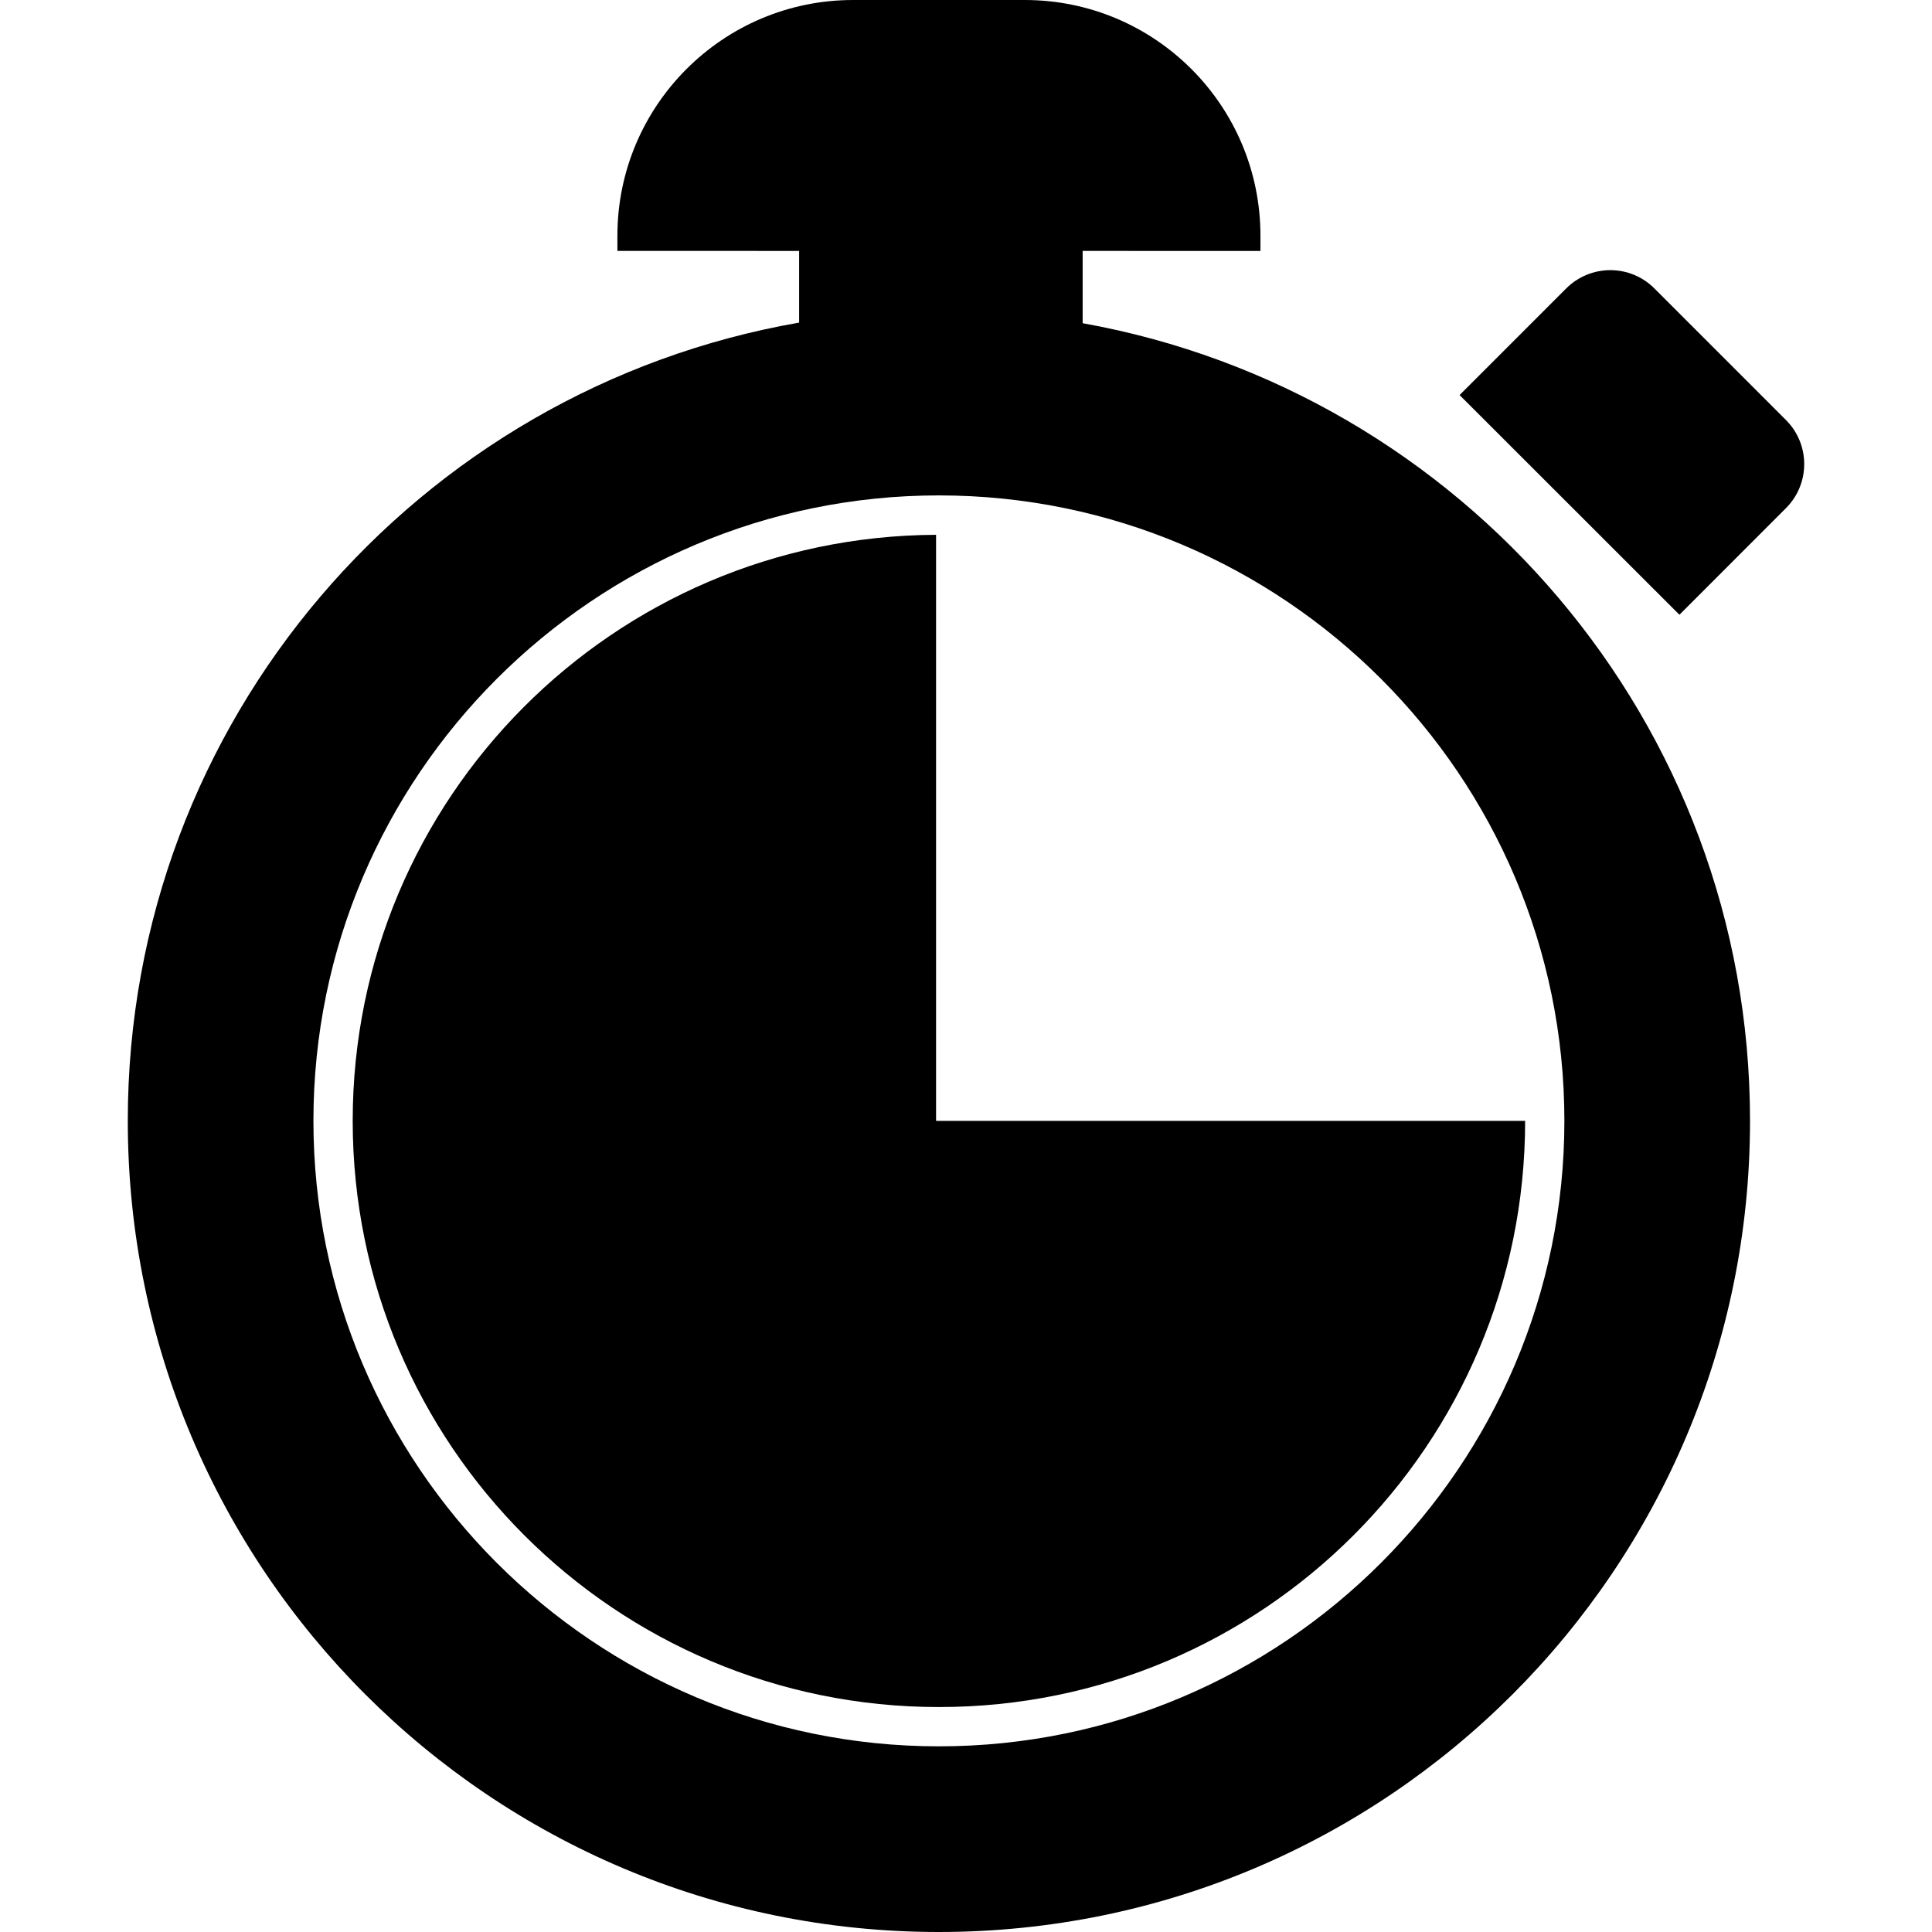
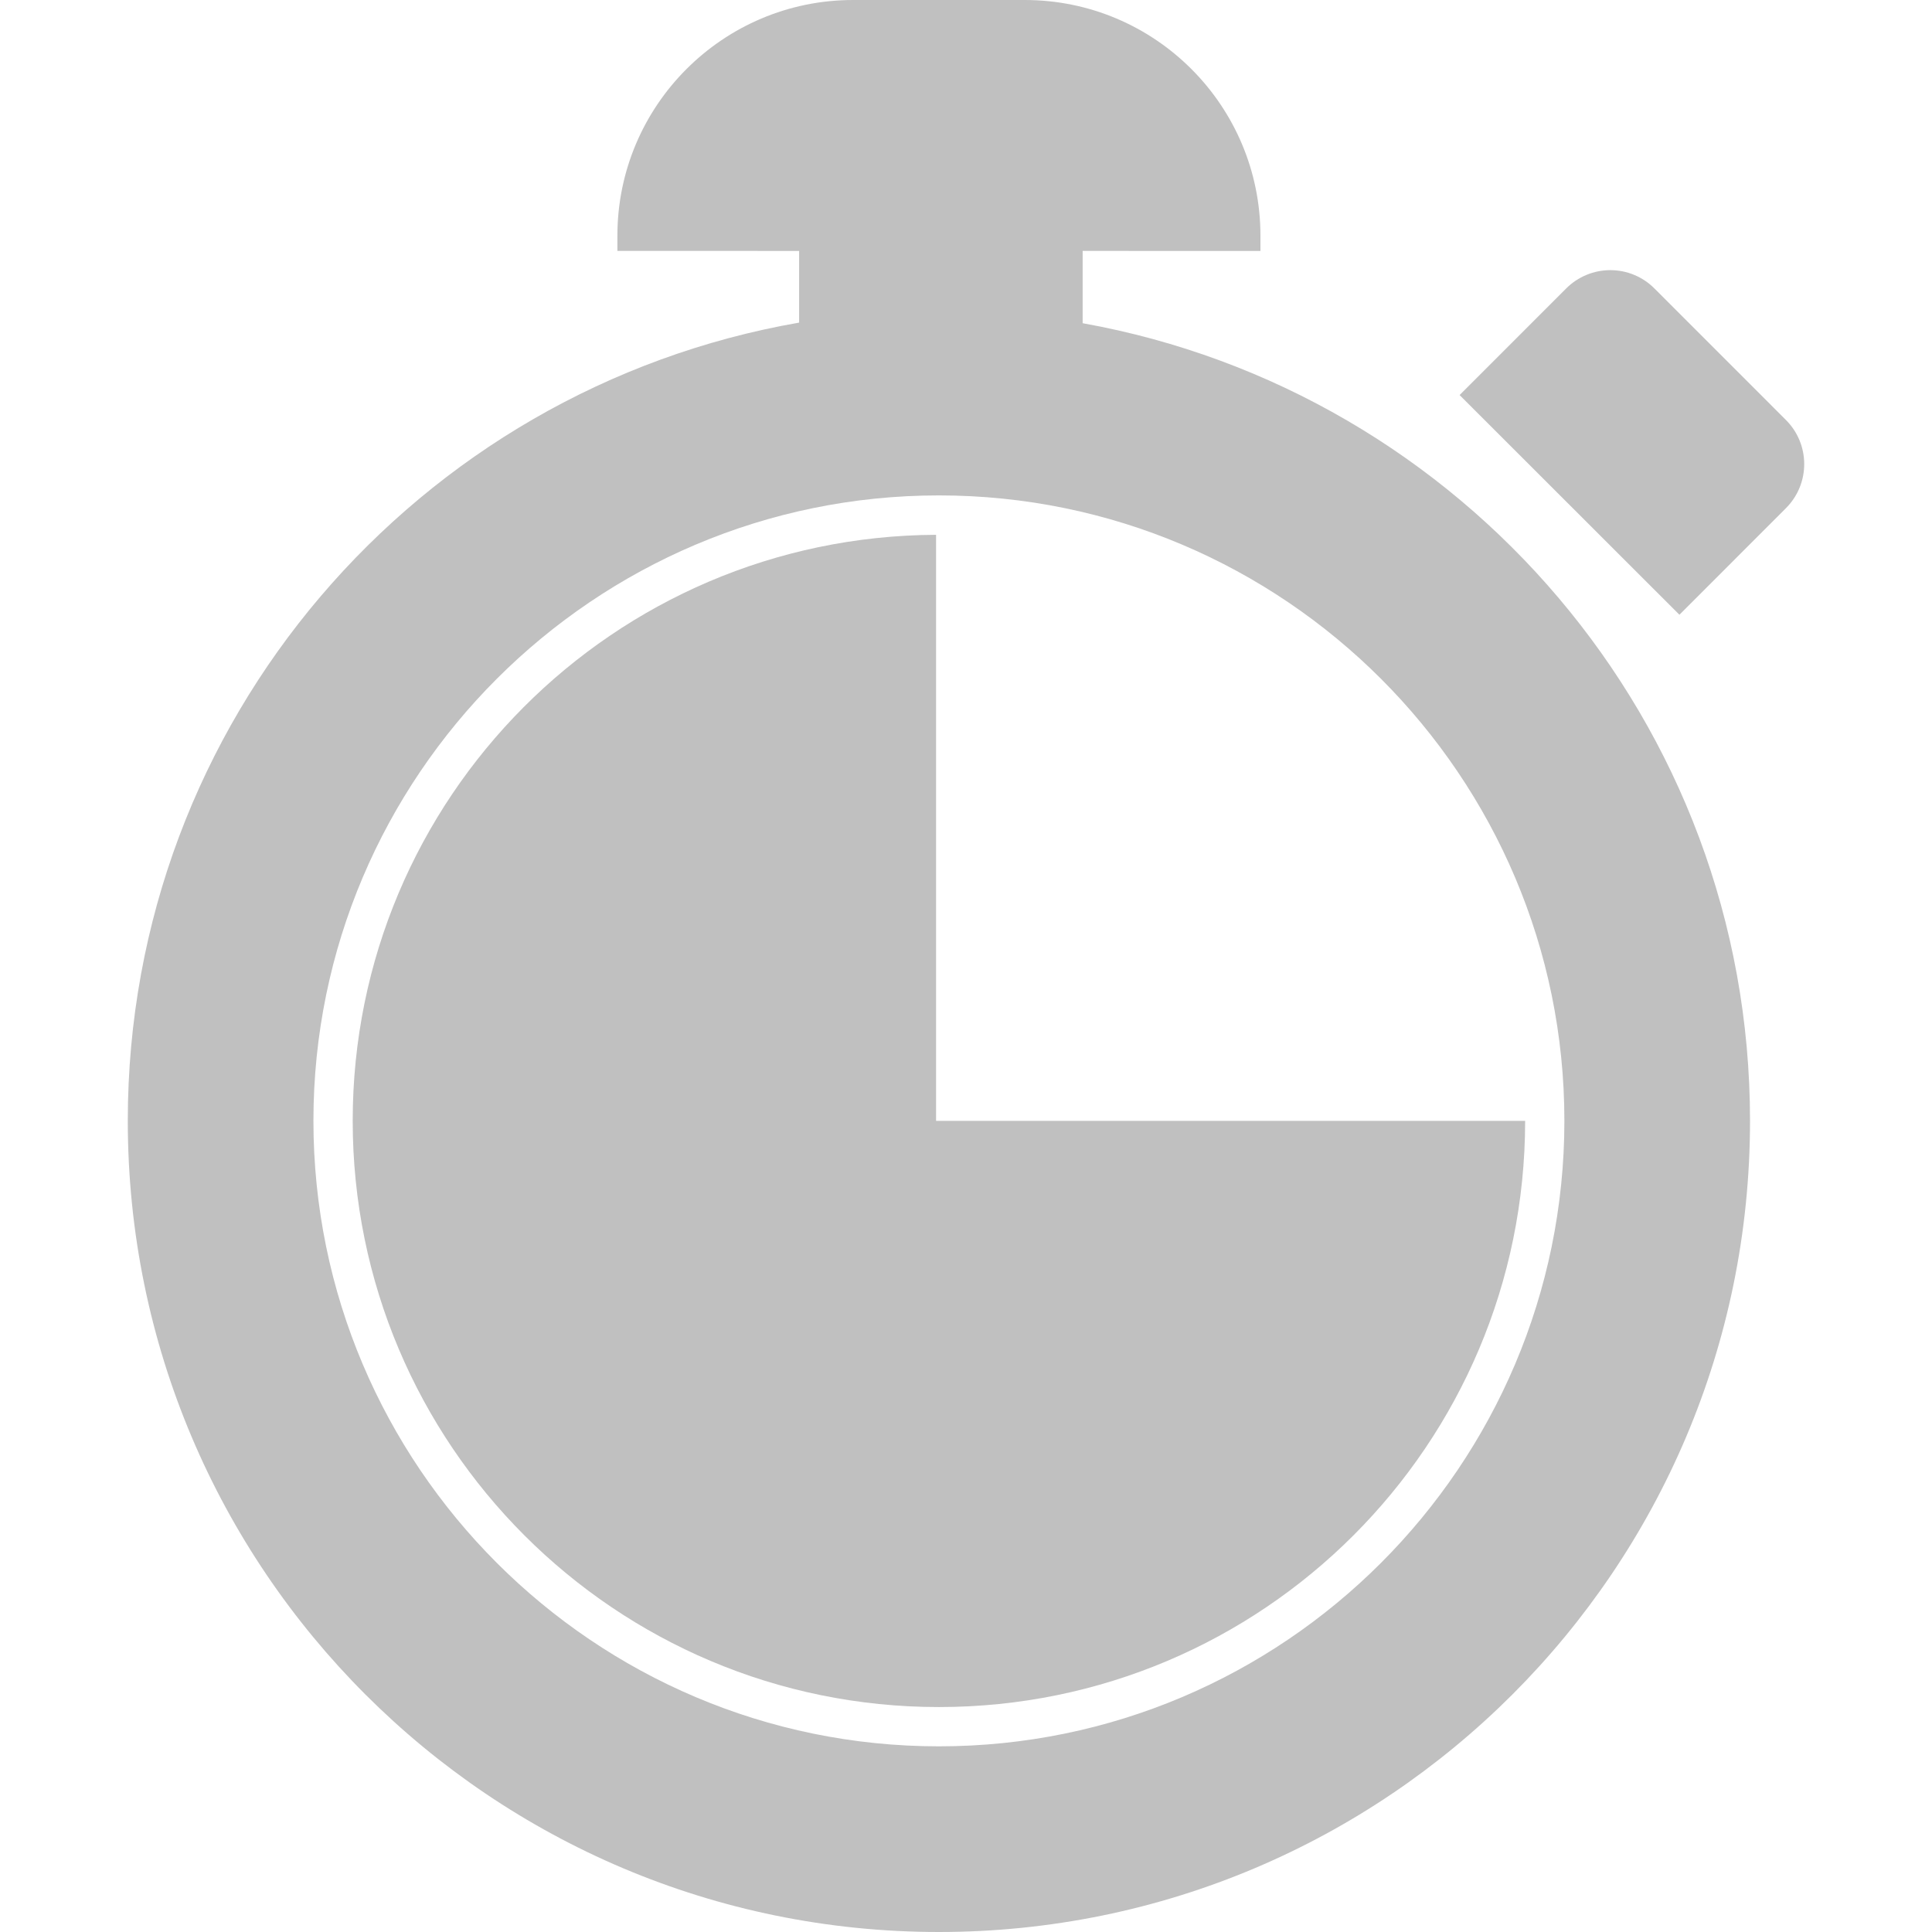
<svg xmlns="http://www.w3.org/2000/svg" version="1.1" id="Capa_1" x="0px" y="0px" width="705.299px" height="705.299px" viewBox="0 0 705.299 705.299" style="enable-background:new 0 0 705.299 705.299;" xml:space="preserve">
  <g>
    <g>
-       <path d="M395.233,117.99V91.598l64.906,0.023v-5.55C460.151,38.549,421.636,0,374.08,0h-62.632    c-47.511,0-86.06,38.549-86.06,86.071v5.515l66.343,0.023v26.163C152.565,141.993,46.651,263.051,46.651,409.157    c0,163.594,132.571,296.142,296.107,296.142c163.537,0,296.107-132.548,296.107-296.142    C638.876,263.557,533.698,142.786,395.233,117.99z M342.758,637.52c-125.907,0-228.339-102.433-228.339-228.362    c0-125.896,102.433-228.305,228.339-228.305c125.895,0,228.339,102.41,228.339,228.305    C571.097,535.087,468.665,637.52,342.758,637.52z" />
-       <path d="M651.987,153.333l-48.017-48.028c-4.274-4.286-10.065-6.688-16.098-6.688s-11.823,2.401-16.097,6.665l-38.929,38.939    l80.246,80.2l38.894-38.917C660.869,176.612,660.869,162.227,651.987,153.333z" />
-       <path d="M341.724,195.237c-117.714,0.54-212.966,96.125-212.966,213.92c0,118.231,95.815,214.022,214.012,214.022    c118.185,0,213.989-95.769,214-214H341.724V195.237z" />
+       <path fill="silver" d="M395.233,117.99V91.598l64.906,0.023v-5.55C460.151,38.549,421.636,0,374.08,0h-62.632    c-47.511,0-86.06,38.549-86.06,86.071v5.515l66.343,0.023v26.163C152.565,141.993,46.651,263.051,46.651,409.157    c0,163.594,132.571,296.142,296.107,296.142c163.537,0,296.107-132.548,296.107-296.142    C638.876,263.557,533.698,142.786,395.233,117.99z M342.758,637.52c-125.907,0-228.339-102.433-228.339-228.362    c0-125.896,102.433-228.305,228.339-228.305c125.895,0,228.339,102.41,228.339,228.305    C571.097,535.087,468.665,637.52,342.758,637.52z" />
+       <path fill="silver" d="M651.987,153.333l-48.017-48.028c-4.274-4.286-10.065-6.688-16.098-6.688s-11.823,2.401-16.097,6.665l-38.929,38.939    l80.246,80.2l38.894-38.917C660.869,176.612,660.869,162.227,651.987,153.333z" />
+       <path fill="silver" d="M341.724,195.237c-117.714,0.54-212.966,96.125-212.966,213.92c0,118.231,95.815,214.022,214.012,214.022    c118.185,0,213.989-95.769,214-214H341.724V195.237z" />
    </g>
  </g>
  <g>
</g>
  <g>
</g>
  <g>
</g>
  <g>
</g>
  <g>
</g>
  <g>
</g>
  <g>
</g>
  <g>
</g>
  <g>
</g>
  <g>
</g>
  <g>
</g>
  <g>
</g>
  <g>
</g>
  <g>
</g>
  <g>
</g>
</svg>
